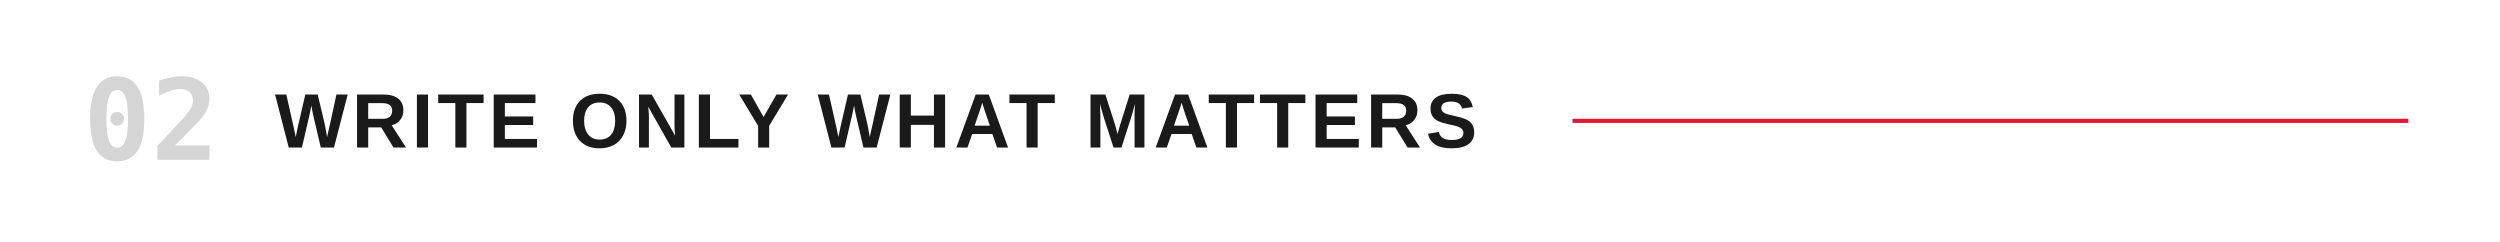
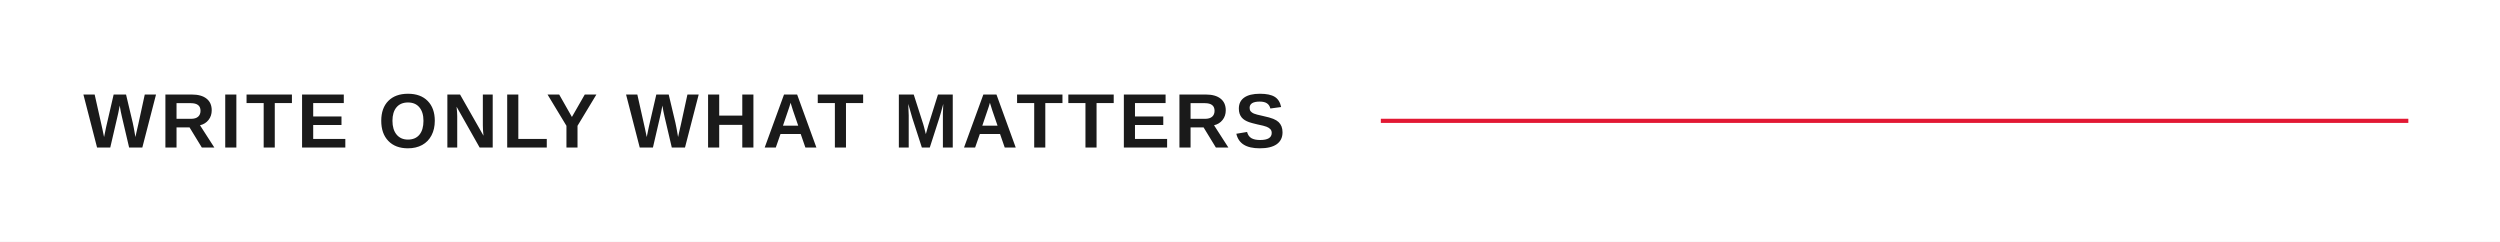
<svg xmlns="http://www.w3.org/2000/svg" viewBox="0 0 1200 116" role="img" aria-labelledby="title">
  <rect width="1200" height="116" fill="#FFFFFF" />
-   <text x="40" y="58" dominant-baseline="central" fill="#D5D5D5" font-family="ui-monospace,'Monaspace Neon','SF Mono',Menlo,Consolas,monospace" font-size="54" font-weight="600">02</text>
-   <text x="132" y="58" dominant-baseline="central" fill="#1a1a1a" font-family="'Helvetica Neue Condensed','Helvetica Neue',Arial,sans-serif" font-size="37" font-weight="700" letter-spacing="2">WRITE ONLY WHAT MATTERS</text>
-   <line x1="754.8" y1="58" x2="1156" y2="58" stroke="#E21833" stroke-width="2" />
+   <text x="40" y="58" dominant-baseline="central" fill="#1a1a1a" font-family="'Helvetica Neue Condensed','Helvetica Neue',Arial,sans-serif" font-size="37" font-weight="700" letter-spacing="2">WRITE ONLY WHAT MATTERS</text>
+   <line x1="662.8" y1="58" x2="1156" y2="58" stroke="#E21833" stroke-width="2" />
</svg>
